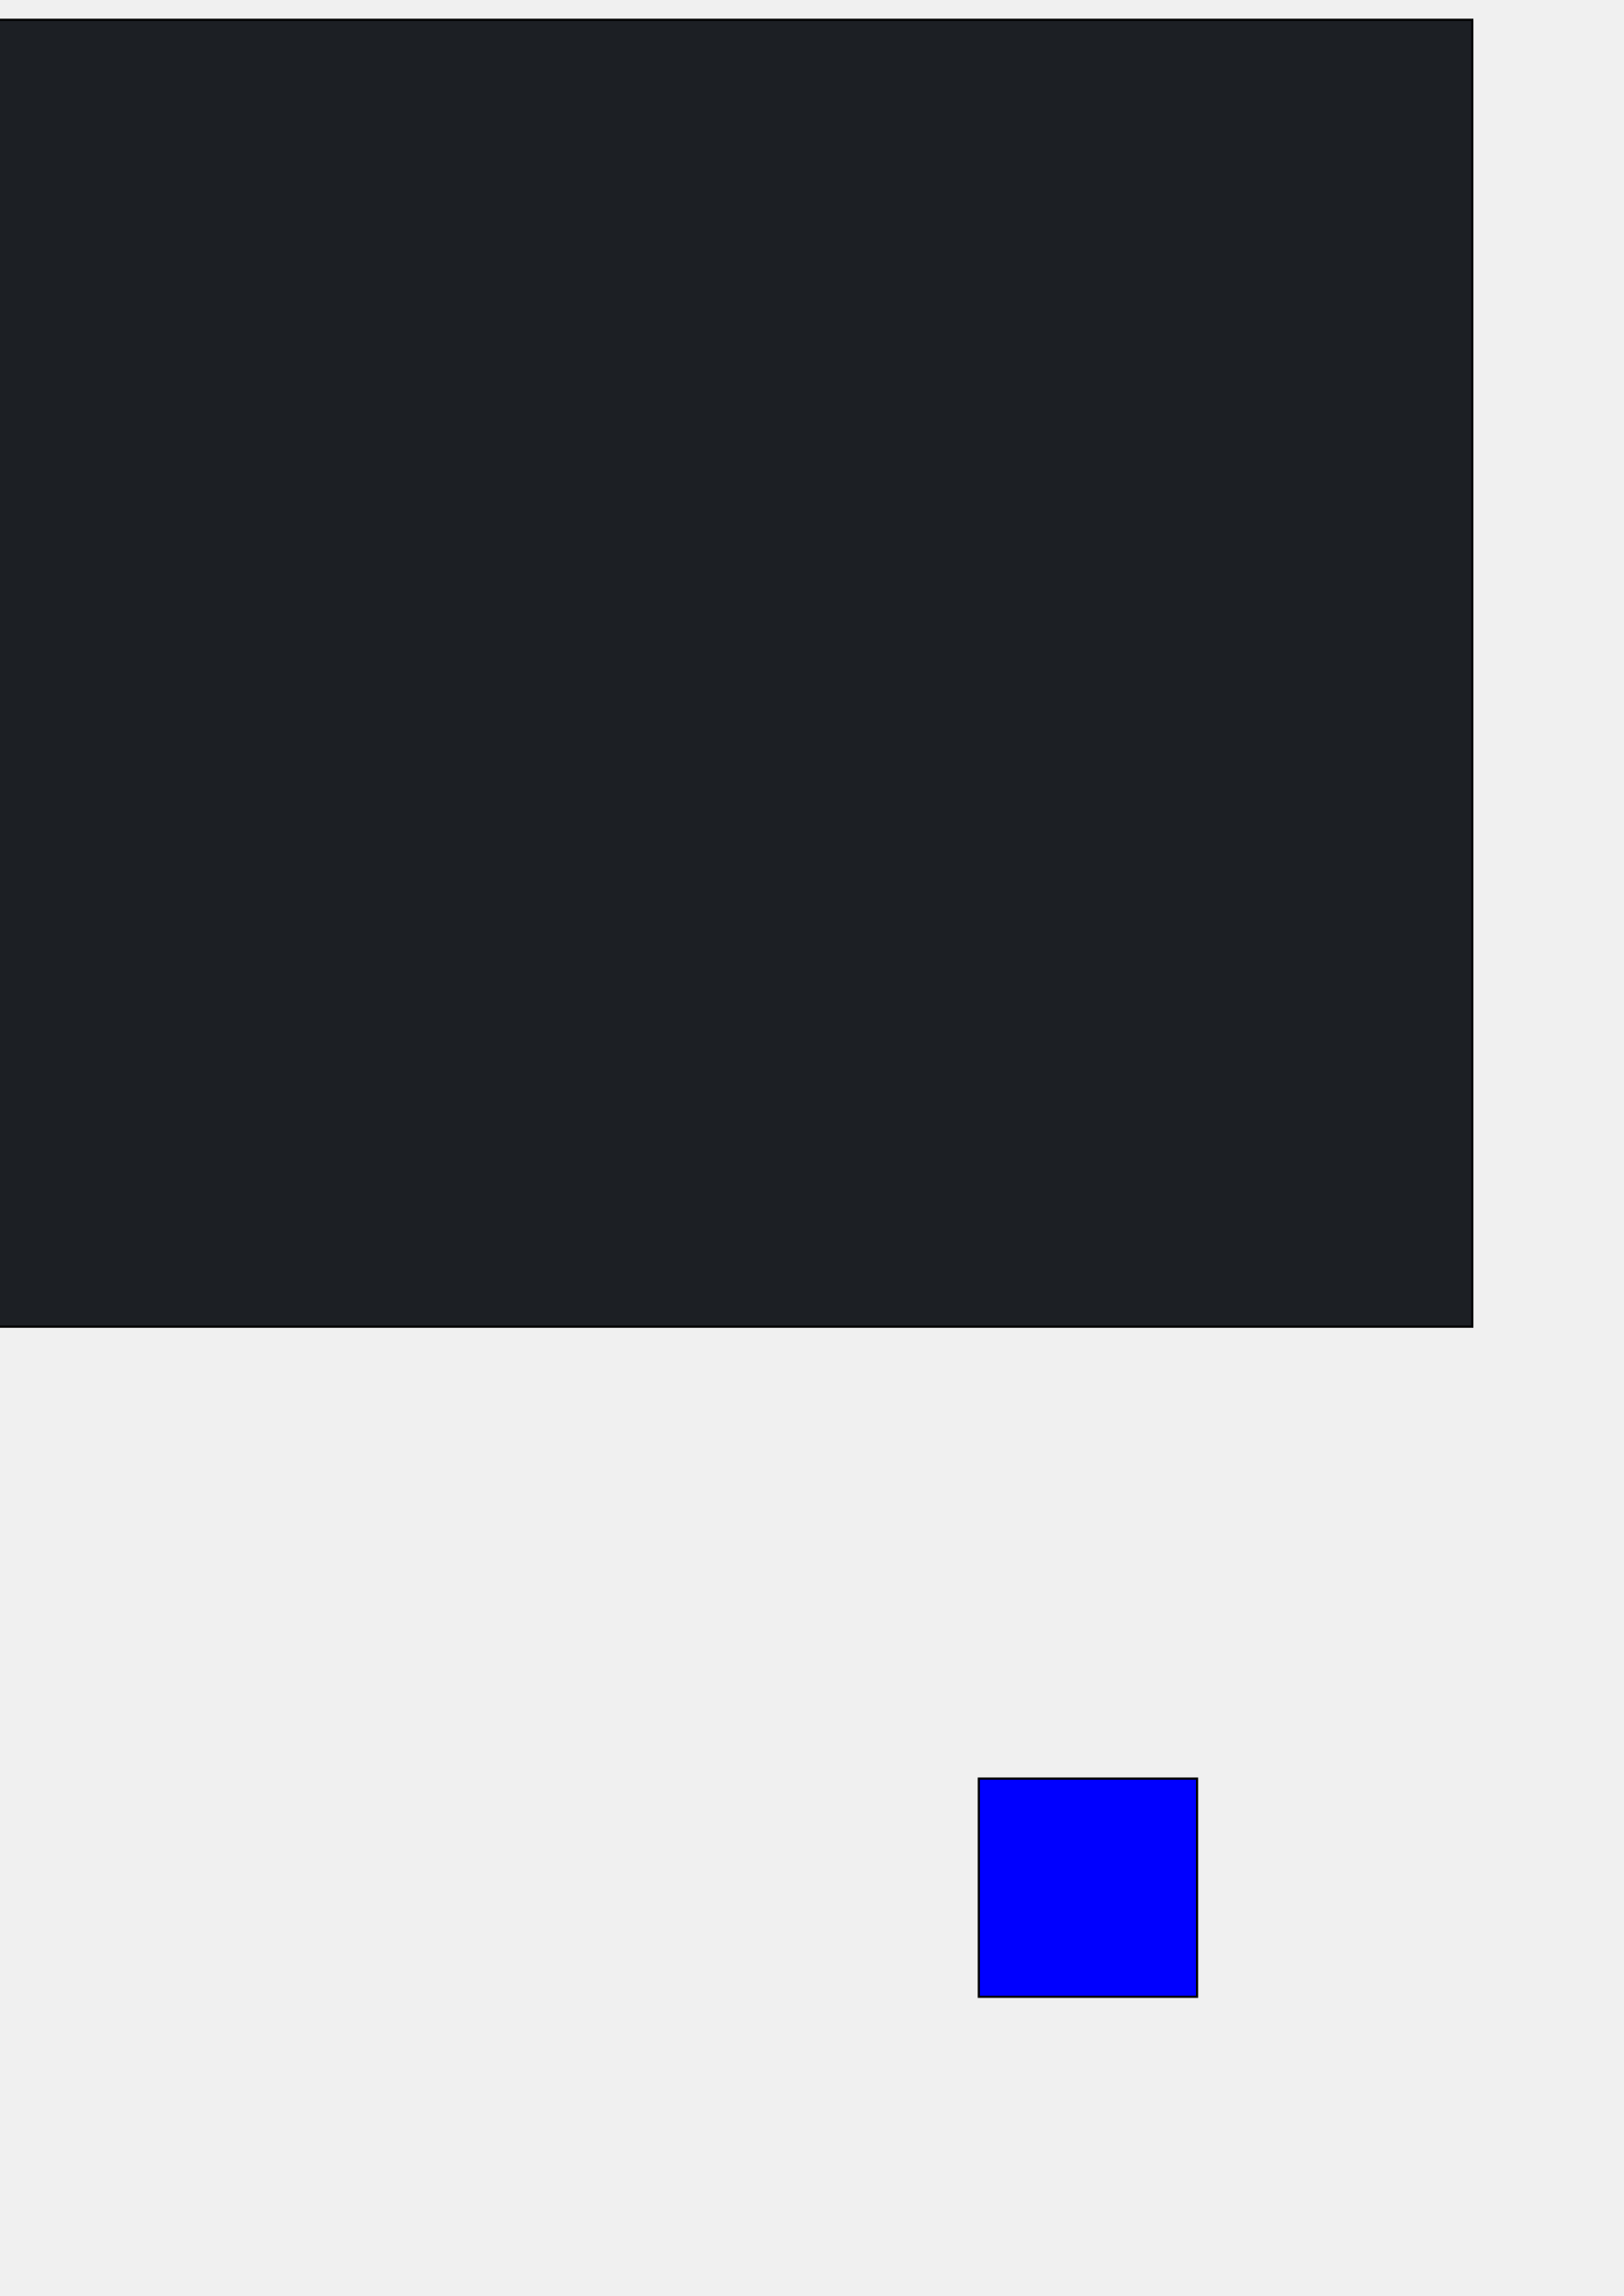
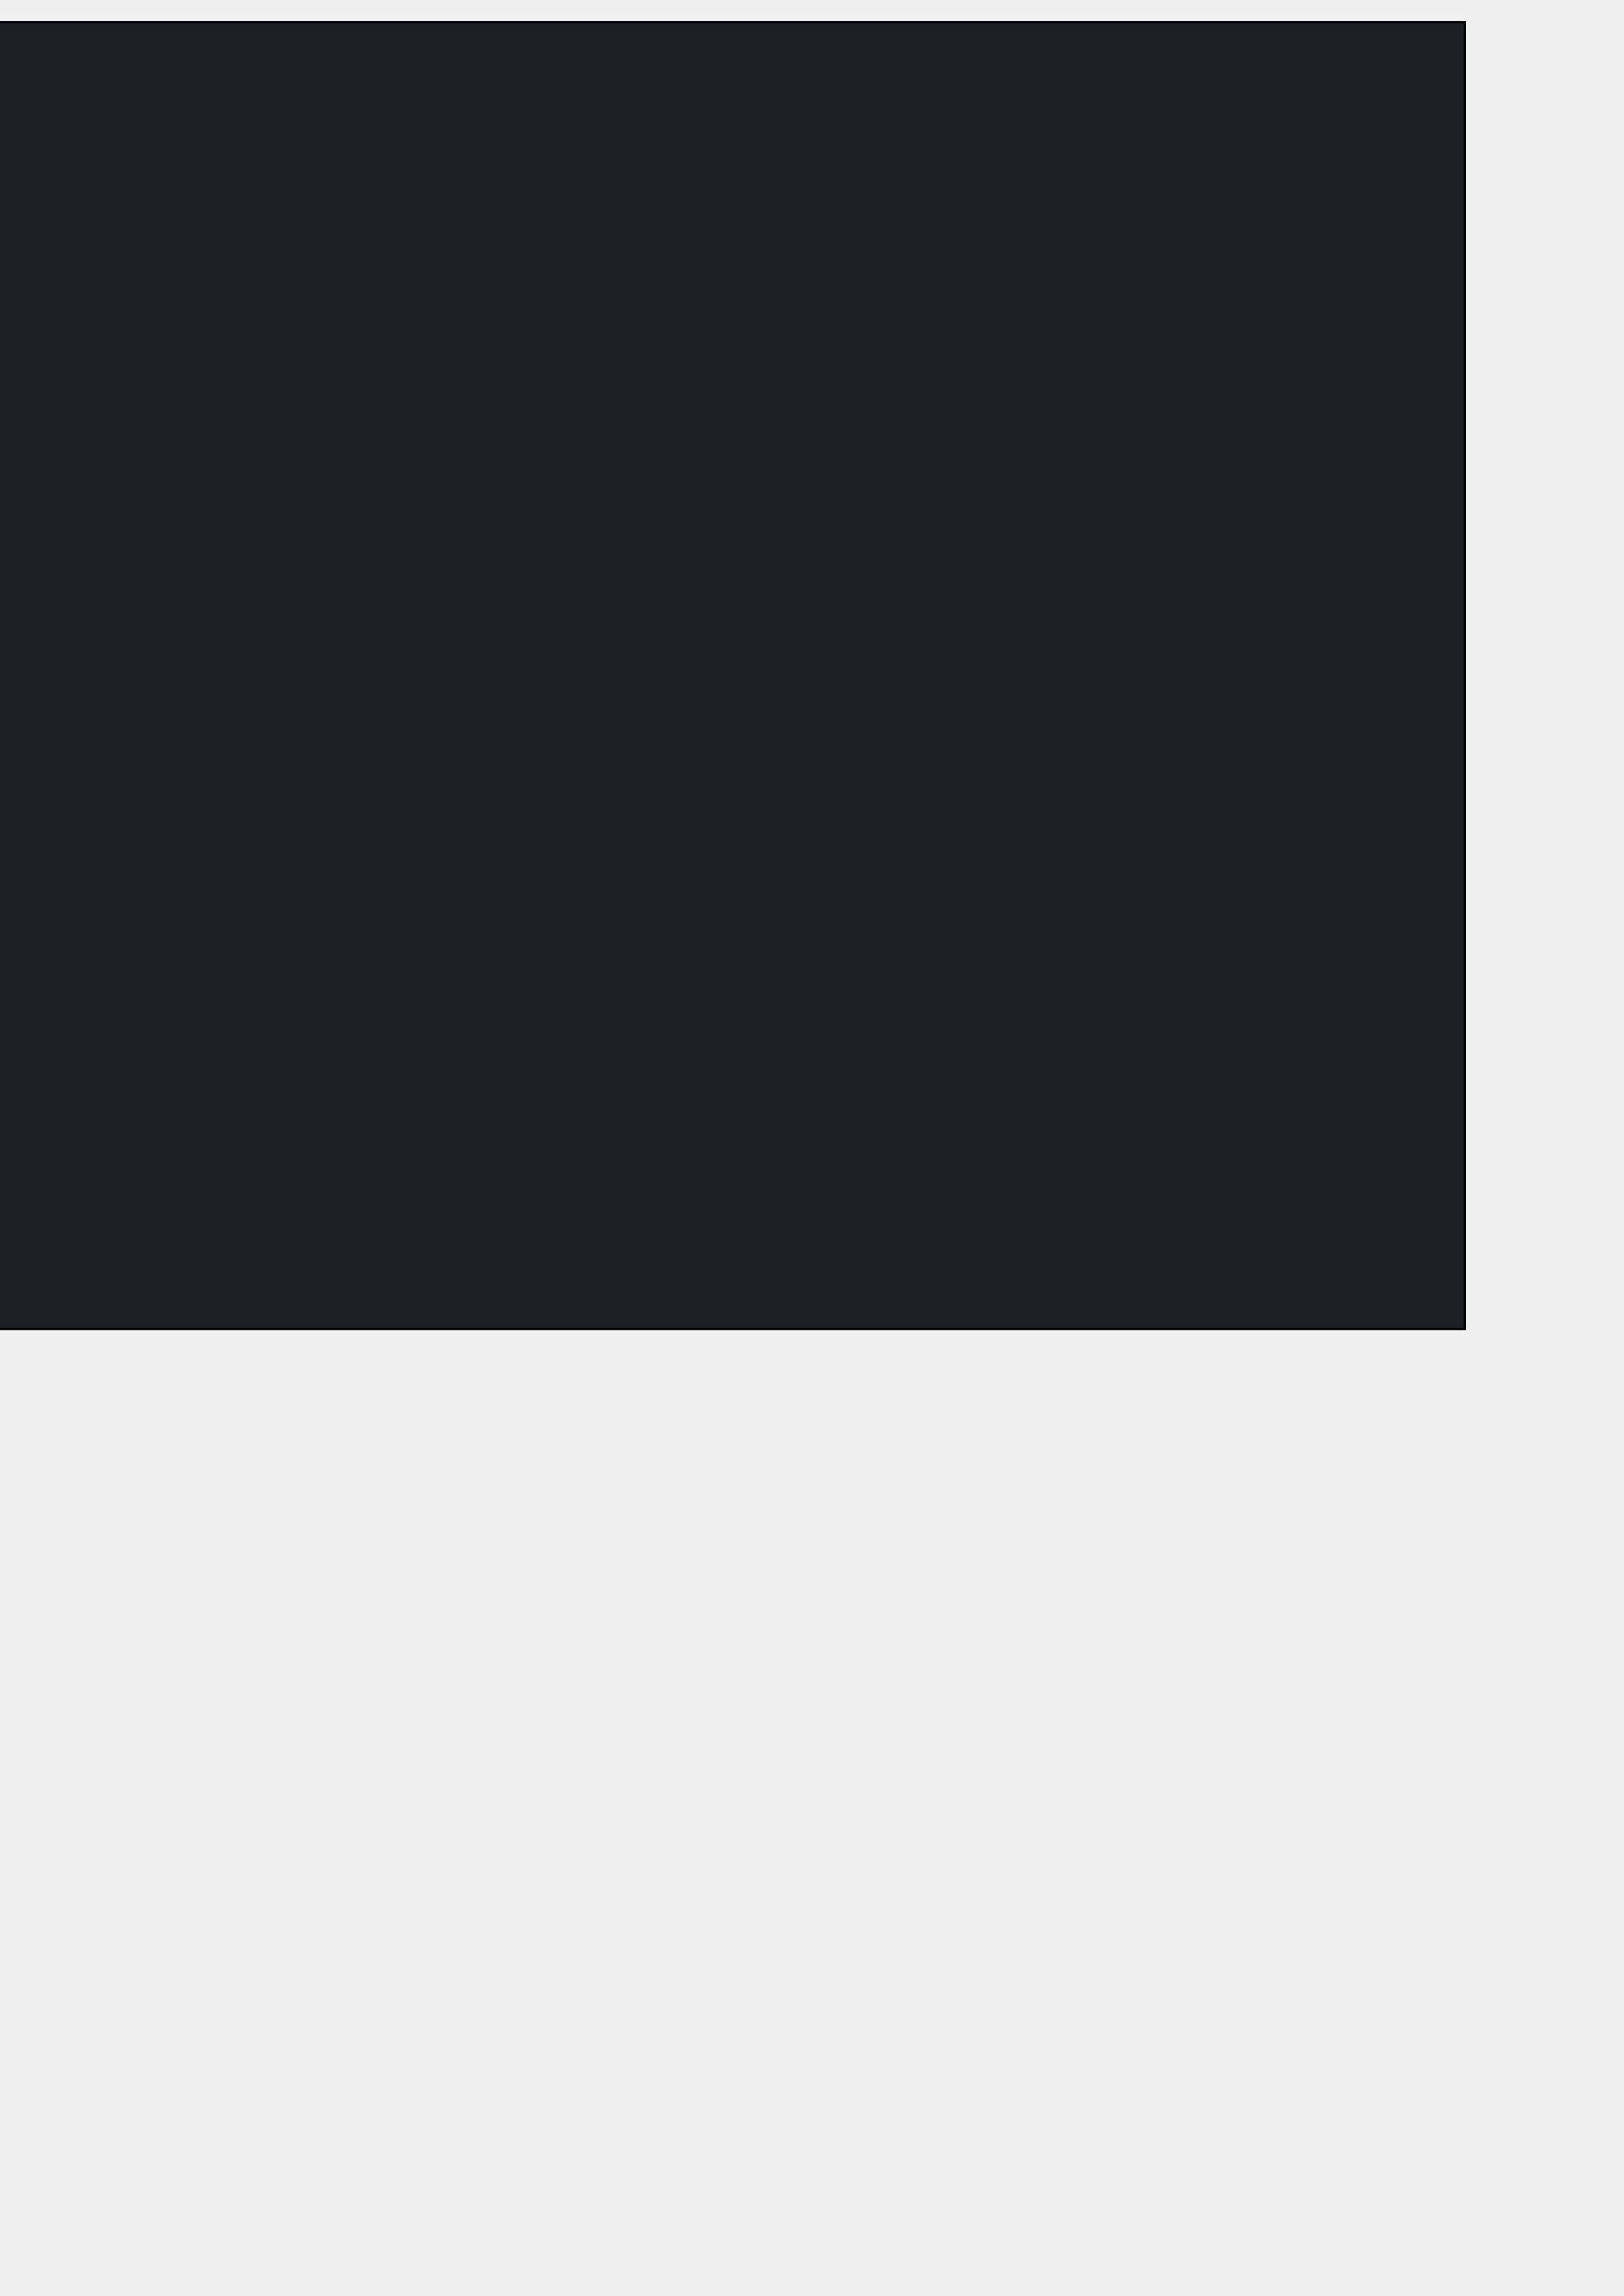
<svg xmlns="http://www.w3.org/2000/svg" width="744.094" height="1052.362" id="svg2" version="1.1">
  <defs id="defs4" />
  <g id="layer1">
-     <rect style="fill:#1c1f24;fill-rule:evenodd;stroke:#000000;stroke-width:0.999px;stroke-linecap:butt;stroke-linejoin:miter;stroke-opacity:1" id="rect2987" width="899.001" height="599.001" x="-224.286" y="9.076" />
-     <rect style="fill:#0000ff;fill-rule:evenodd;stroke:#000000;stroke-width:1px;stroke-linecap:butt;stroke-linejoin:miter;stroke-opacity:1" id="rect2985-1" width="100" height="100" x="448.571" y="815.219" />
+     <rect style="fill:#1c1f24;fill-rule:evenodd;stroke:#000000;stroke-width:0.999px;stroke-linecap:butt;stroke-linejoin:miter;stroke-opacity:1" id="rect2987" width="899.001" height="599.001" x="-227.689" y="10.147" />
    <rect style="fill:#ff0000" id="rect3027" width="120" height="40" x="-414.489" y="166.289" />
    <g id="g3063" transform="translate(72.73098,-204.0508)">
      <path transform="matrix(0.4444444,0,0,0.5894737,-510.4762,306.2329)" d="m 274.286,298.791 c 0,37.476 -40.294,67.857 -90,67.857 -49.706,0 -90,-30.381 -90,-67.857 0,-37.476 40.294,-67.857 90,-67.857 49.706,0 90,30.381 90,67.857 z" id="path3025" style="fill:#d4aa00" />
      <path transform="matrix(0.7061213,-0.7080909,0.7080909,0.7061213,-472.6789,-165.3435)" d="m -427.143,467.362 c 0,5.128 -5.117,9.286 -11.429,9.286 -6.312,0 -11.429,-4.157 -11.429,-9.286 0,-5.128 5.117,-9.286 11.429,-9.286 6.312,0 11.429,4.157 11.429,9.286 z" id="path3029" style="fill:#ffd42a" />
      <path transform="matrix(0.7061213,-0.7080909,0.7080909,0.7061213,-435.8932,-179.2721)" d="m -427.143,467.362 c 0,5.128 -5.117,9.286 -11.429,9.286 -6.312,0 -11.429,-4.157 -11.429,-9.286 0,-5.128 5.117,-9.286 11.429,-9.286 6.312,0 11.429,4.157 11.429,9.286 z" id="path3029-7" style="fill:#ffcc00" />
      <path transform="matrix(0.5849917,-0.5624134,0.5866235,0.5608489,-422.9621,-19.98725)" d="m -427.143,467.362 c 0,5.128 -5.117,9.286 -11.429,9.286 -6.312,0 -11.429,-4.157 -11.429,-9.286 0,-5.128 5.117,-9.286 11.429,-9.286 6.312,0 11.429,4.157 11.429,9.286 z" id="path3029-5" style="fill:#aa8800" />
      <path transform="matrix(0.7061213,-0.7080909,0.7080909,0.7061213,-458.7503,-139.6292)" d="m -427.143,467.362 c 0,5.128 -5.117,9.286 -11.429,9.286 -6.312,0 -11.429,-4.157 -11.429,-9.286 0,-5.128 5.117,-9.286 11.429,-9.286 6.312,0 11.429,4.157 11.429,9.286 z" id="path3029-8" style="fill:#806600" />
    </g>
+     <path style="opacity:0.2;fill:#ffffff" id="path2991" d="m -194.959,431.118 -16.75,-9.687 -17.475,8.306 4.037,-18.923 -13.3,-14.053 19.245,-2.008 9.256,-16.992 7.857,17.682 19.02,3.552 -14.389,12.936 z" transform="matrix(0.03611587,0,0,0.0374832,-193.2763,389.0675)" />
+     <path style="opacity:0.4;fill:#ffffff" id="path2991-1" d="m -194.959,431.118 -16.75,-9.687 -17.475,8.306 4.037,-18.923 -13.3,-14.053 19.245,-2.008 9.256,-16.992 7.857,17.682 19.02,3.552 -14.389,12.936 z" transform="matrix(0.03611587,0,0,0.0374832,-191.2161,389.0675)" />
+     <path style="opacity:0.6;fill:#ffffff" id="path2991-1-7" d="m -194.959,431.118 -16.75,-9.687 -17.475,8.306 4.037,-18.923 -13.3,-14.053 19.245,-2.008 9.256,-16.992 7.857,17.682 19.02,3.552 -14.389,12.936 z" transform="matrix(0.03611587,0,0,0.0374832,-189.156,389.0675)" />
+     <path style="opacity:0.8;fill:#ffffff" id="path2991-1-7-4" d="m -194.959,431.118 -16.75,-9.687 -17.475,8.306 4.037,-18.923 -13.3,-14.053 19.245,-2.008 9.256,-16.992 7.857,17.682 19.02,3.552 -14.389,12.936 z" transform="matrix(0.03611587,0,0,0.0374832,-187.0958,389.0675)" />
+     <path style="fill:#ffffff" id="path2991-1-7-4-0" d="m -194.959,431.118 -16.75,-9.687 -17.475,8.306 4.037,-18.923 -13.3,-14.053 19.245,-2.008 9.256,-16.992 7.857,17.682 19.02,3.552 -14.389,12.936 z" transform="matrix(0.03611587,0,0,0.0374832,-185.0357,389.0675)" />
  </g>
</svg>
